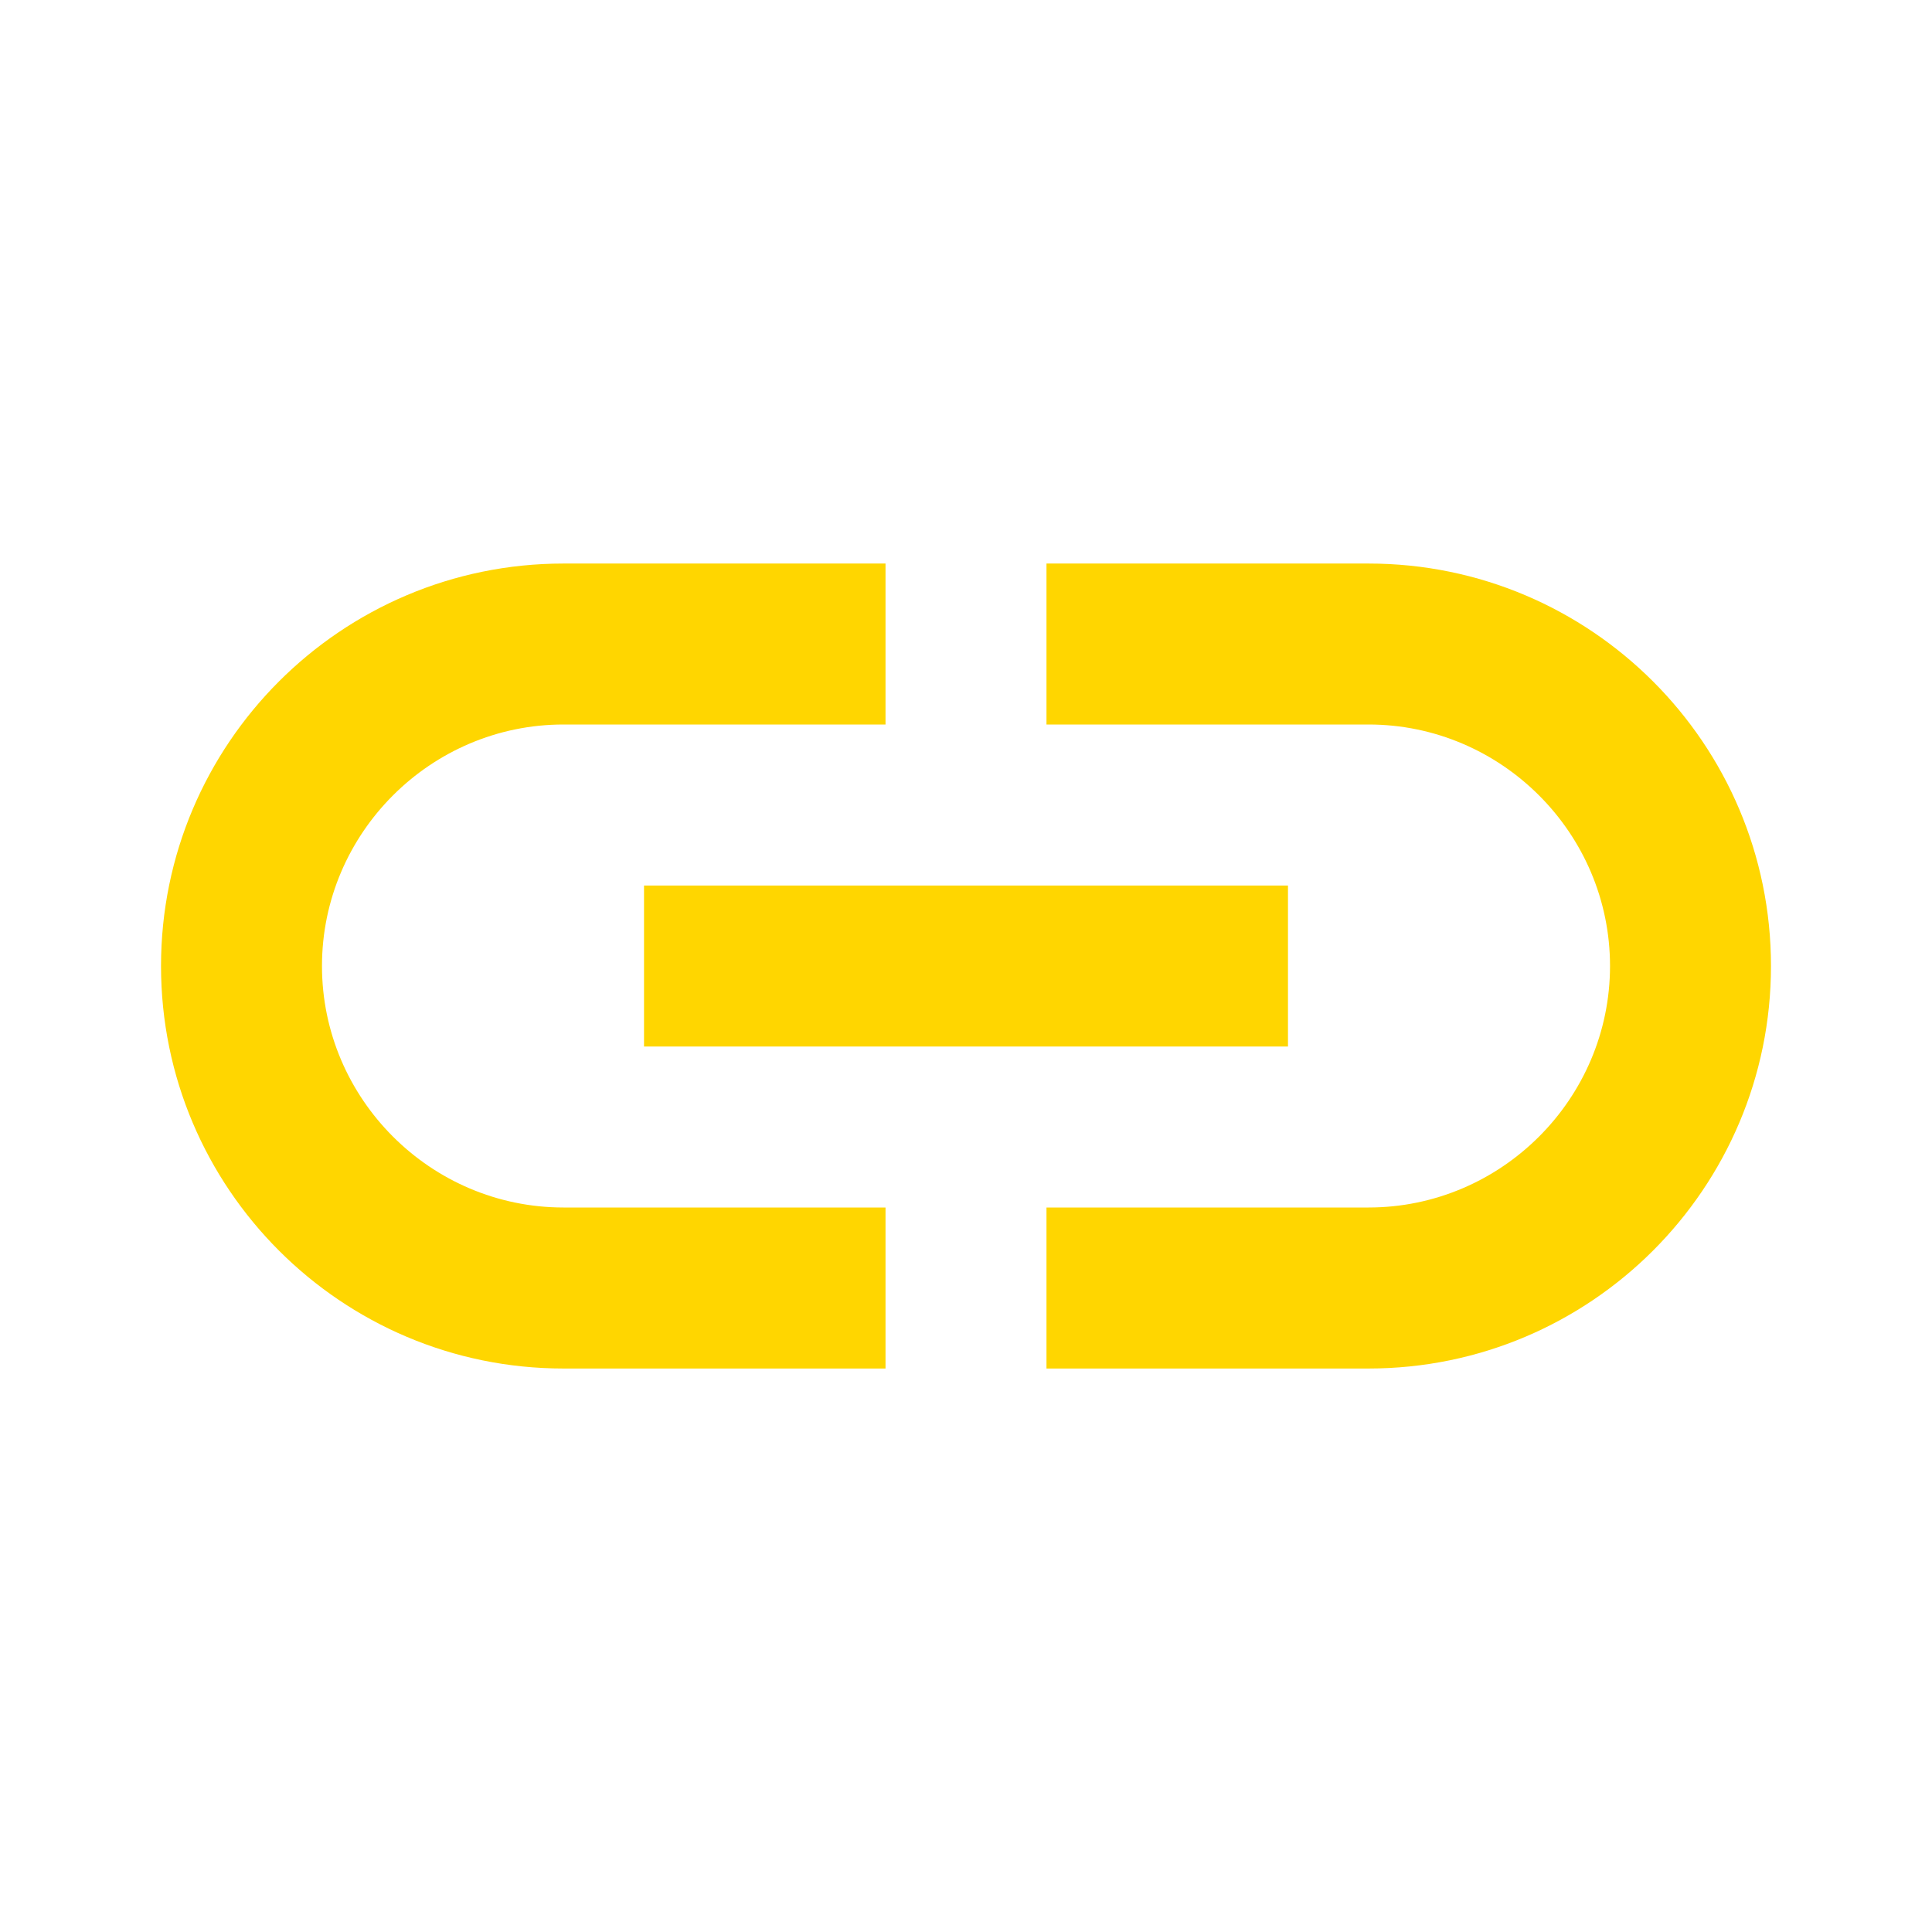
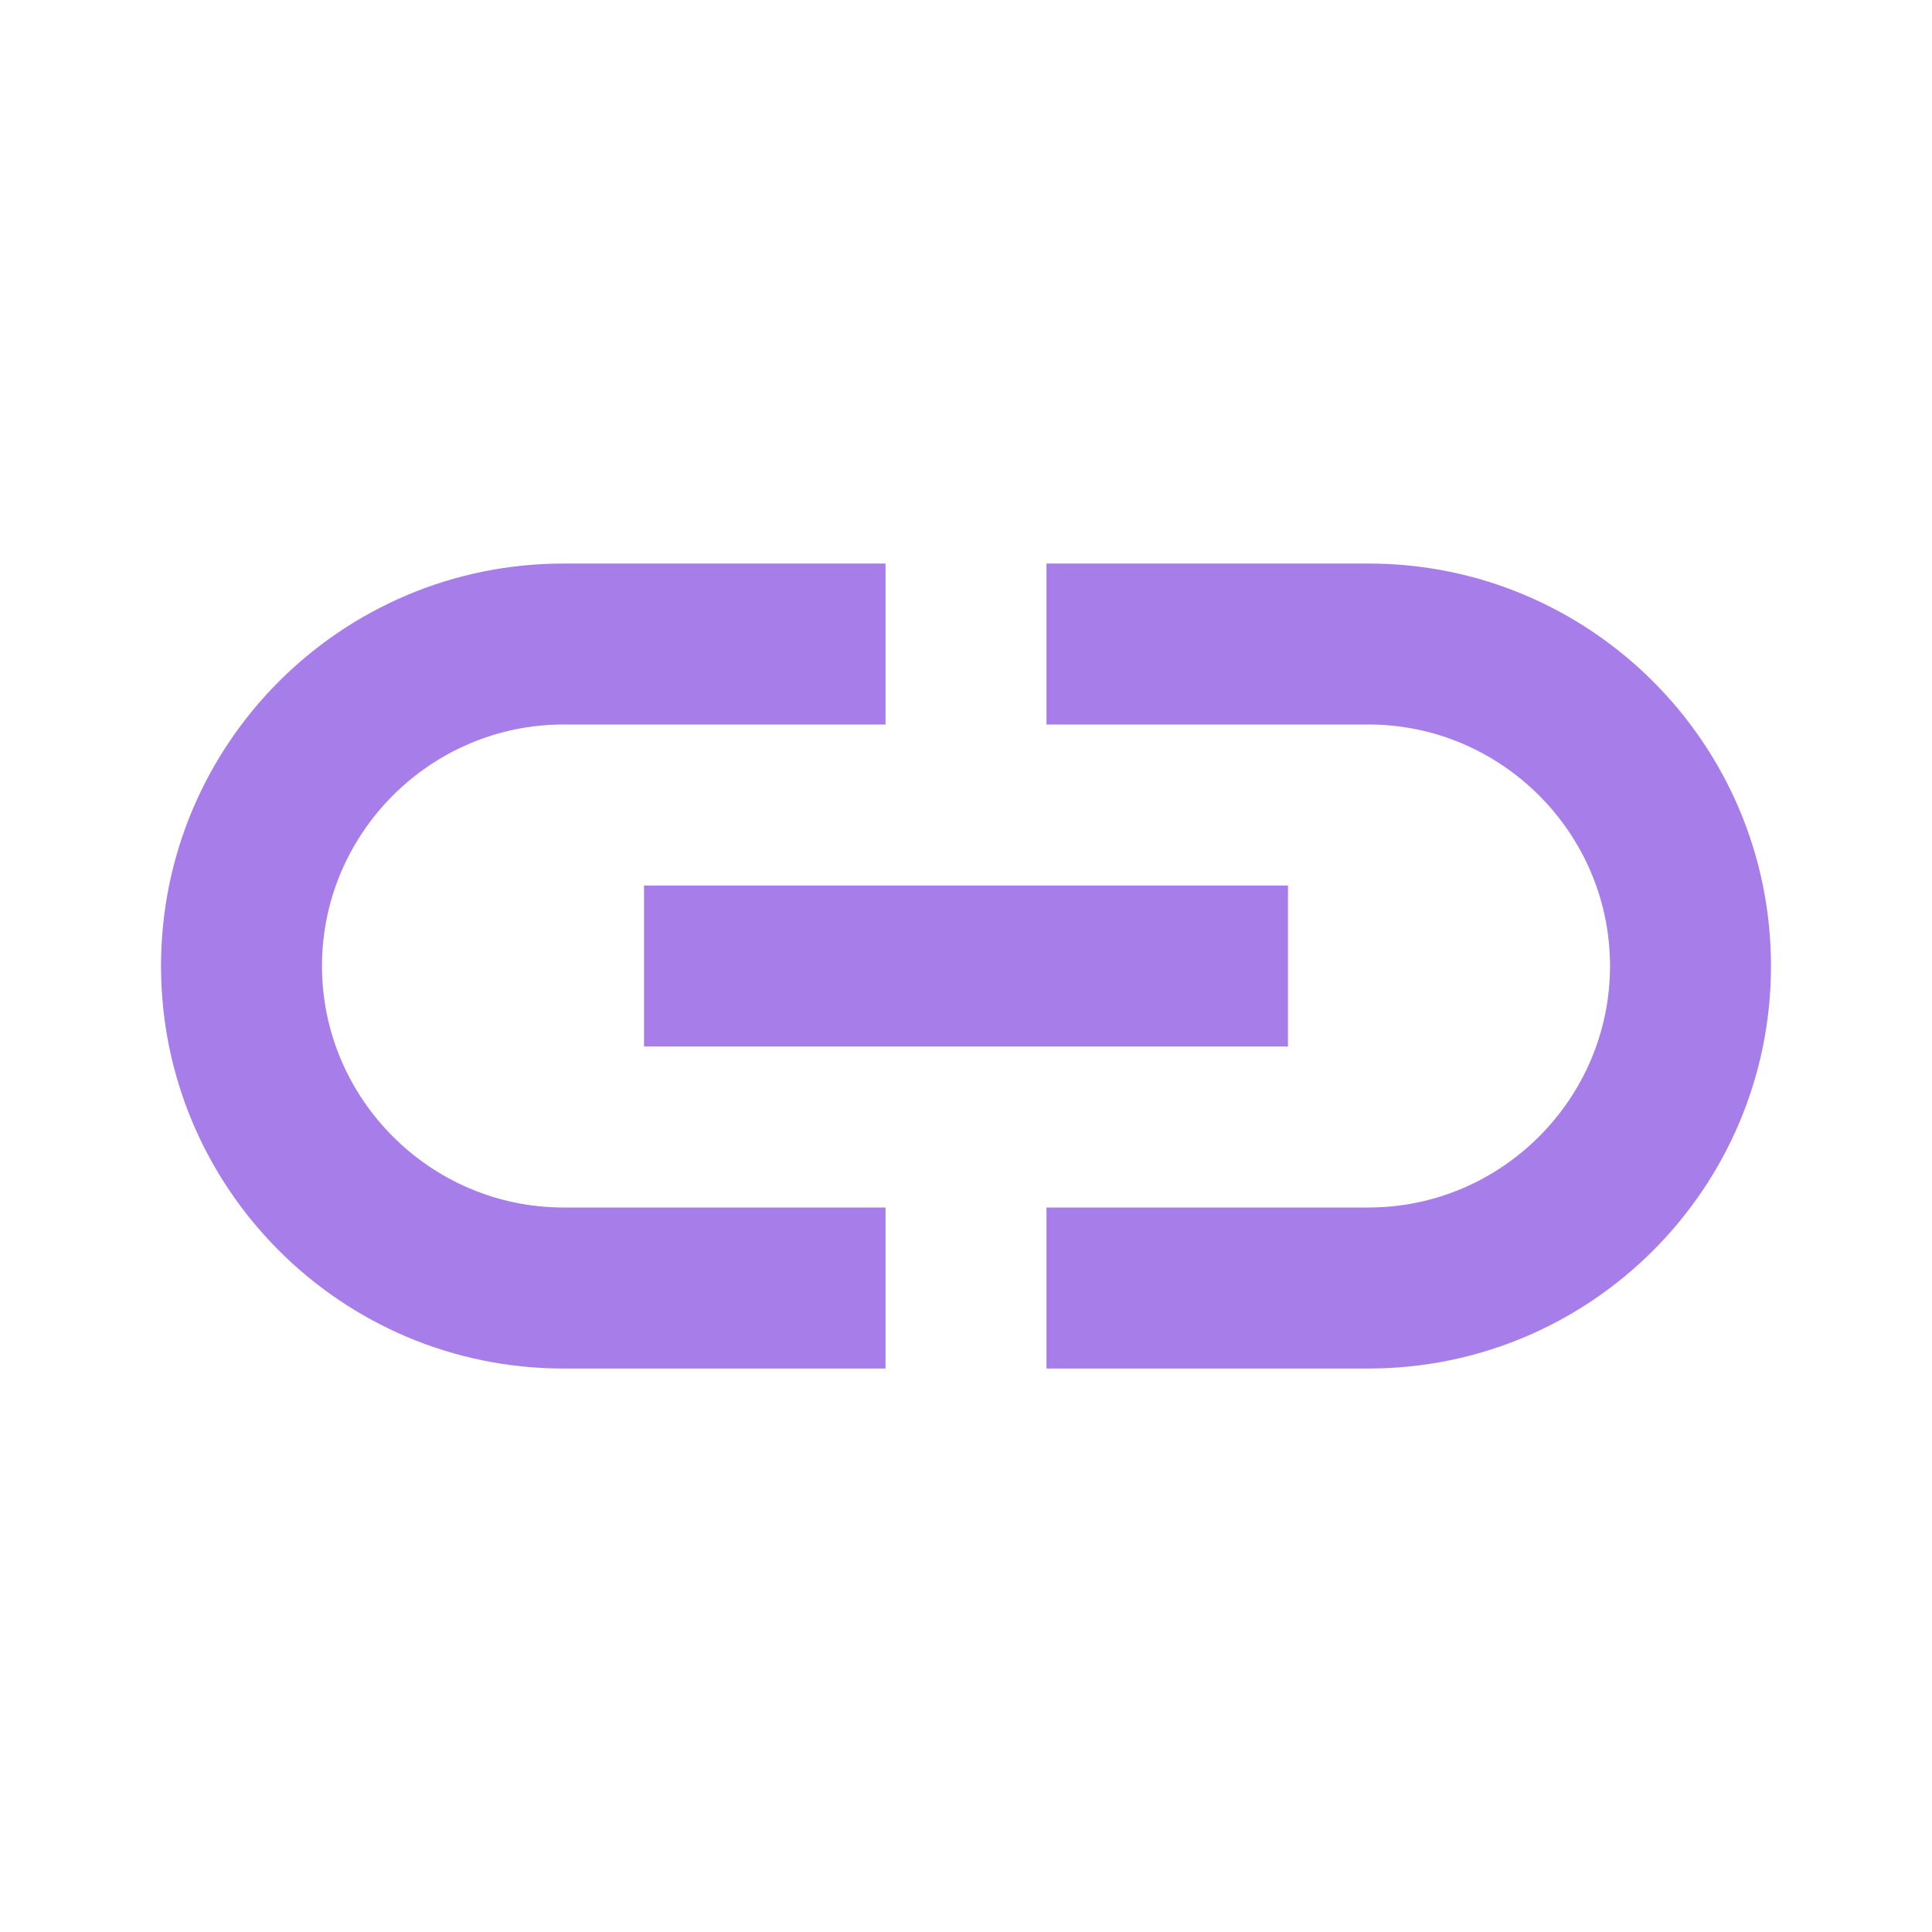
<svg xmlns="http://www.w3.org/2000/svg" width="32" height="32" viewBox="0 0 32 32" fill="none">
-   <path d="M22.667 9.334H17.333V12H22.667C24.867 12 26.667 13.8 26.667 16C26.667 18.2 24.867 20 22.667 20H17.333V22.667H22.667C26.347 22.667 29.333 19.68 29.333 16C29.333 12.32 26.347 9.334 22.667 9.334ZM14.667 20H9.333C7.133 20 5.333 18.2 5.333 16C5.333 13.8 7.133 12 9.333 12H14.667V9.334H9.333C5.653 9.334 2.667 12.32 2.667 16C2.667 19.68 5.653 22.667 9.333 22.667H14.667V20ZM10.667 14.667H21.333V17.334H10.667V14.667Z" fill="#FFD600" />
+   <path d="M22.667 9.334H17.333V12H22.667C24.867 12 26.667 13.8 26.667 16C26.667 18.2 24.867 20 22.667 20H17.333V22.667H22.667C26.347 22.667 29.333 19.68 29.333 16C29.333 12.32 26.347 9.334 22.667 9.334ZM14.667 20H9.333C7.133 20 5.333 18.2 5.333 16C5.333 13.8 7.133 12 9.333 12H14.667V9.334H9.333C5.653 9.334 2.667 12.32 2.667 16C2.667 19.68 5.653 22.667 9.333 22.667H14.667V20ZM10.667 14.667H21.333V17.334H10.667V14.667Z" fill="#A77EE9" />
</svg>
